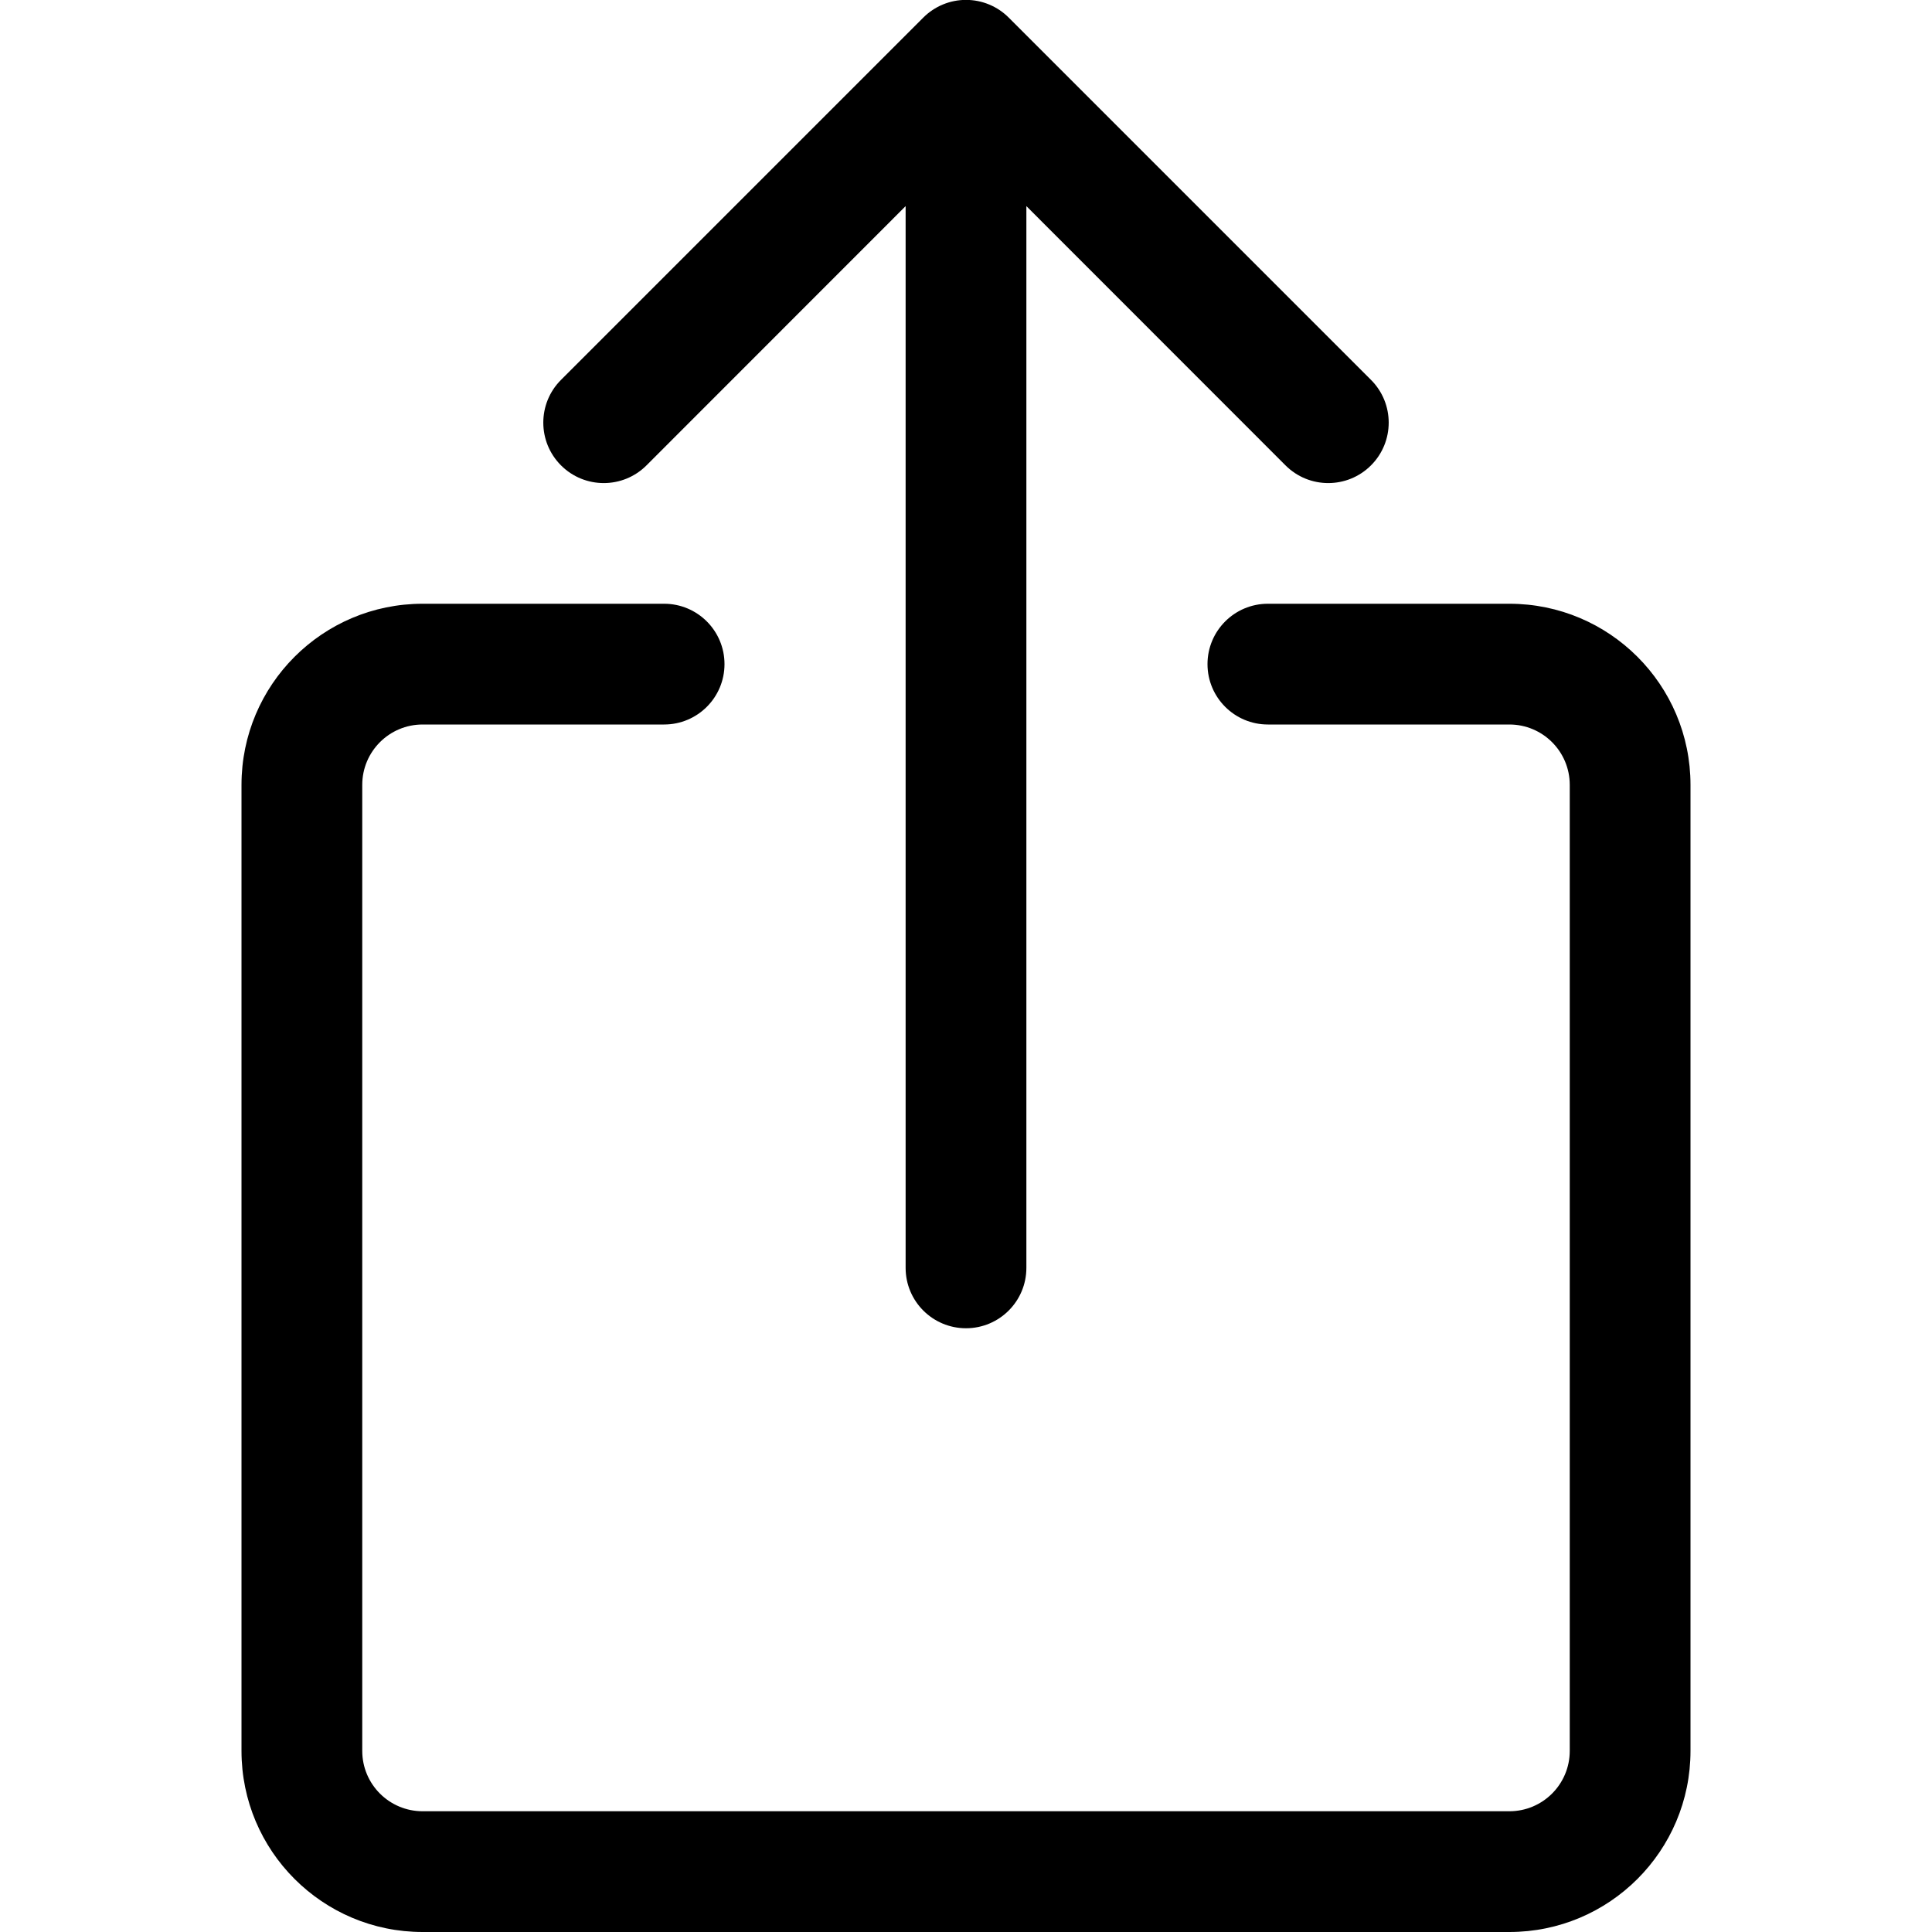
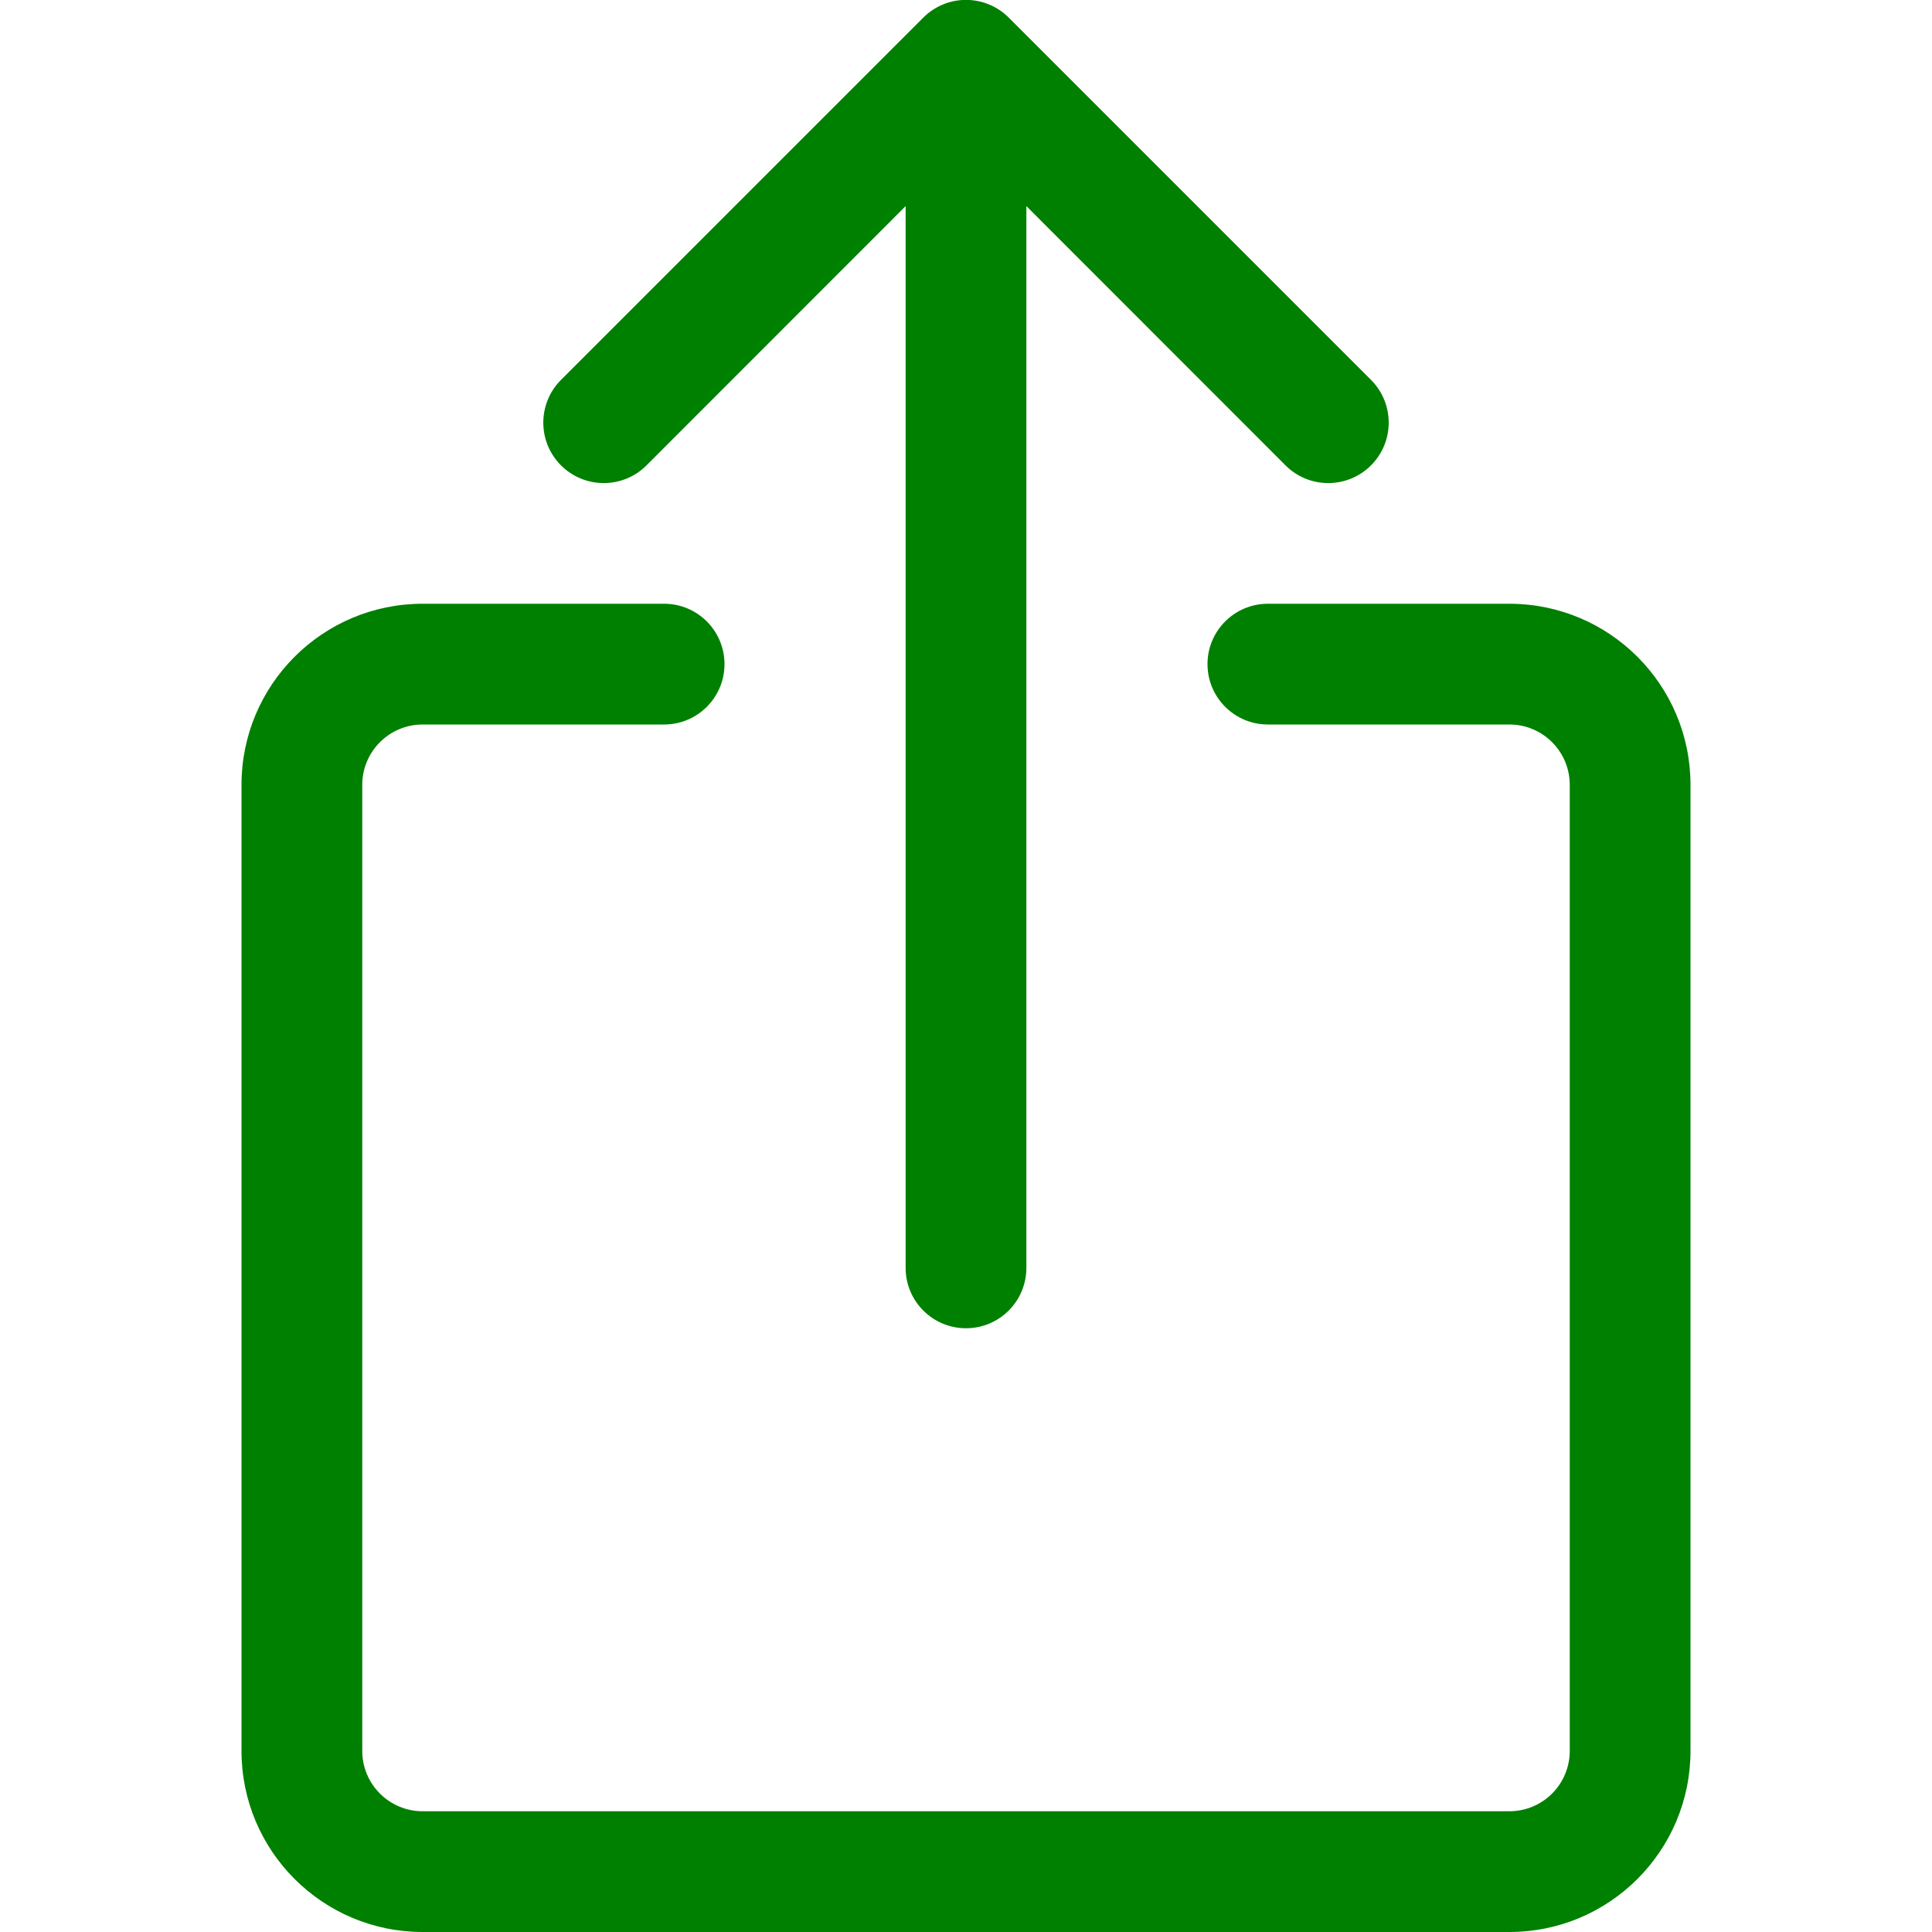
- <svg xmlns="http://www.w3.org/2000/svg" width="16" height="16" fill="currentColor" class="bi bi-box-arrow-up" viewBox="0 0 16 16">
+ <svg xmlns="http://www.w3.org/2000/svg" width="16" height="16" fill="green" class="bi bi-box-arrow-up" viewBox="0 0 16 16">
  <path fill-rule="evenodd" d="M3.5 6a.5.5 0 0 0-.5.5v8a.5.5 0 0 0 .5.5h9a.5.5 0 0 0 .5-.5v-8a.5.5 0 0 0-.5-.5h-2a.5.5 0 0 1 0-1h2A1.5 1.5 0 0 1 14 6.5v8a1.5 1.5 0 0 1-1.5 1.5h-9A1.5 1.5 0 0 1 2 14.5v-8A1.5 1.5 0 0 1 3.5 5h2a.5.5 0 0 1 0 1h-2z" />
  <path fill-rule="evenodd" d="M7.646.146a.5.5 0 0 1 .708 0l3 3a.5.5 0 0 1-.708.708L8.5 1.707V10.5a.5.5 0 0 1-1 0V1.707L5.354 3.854a.5.5 0 1 1-.708-.708l3-3z" />
</svg>
